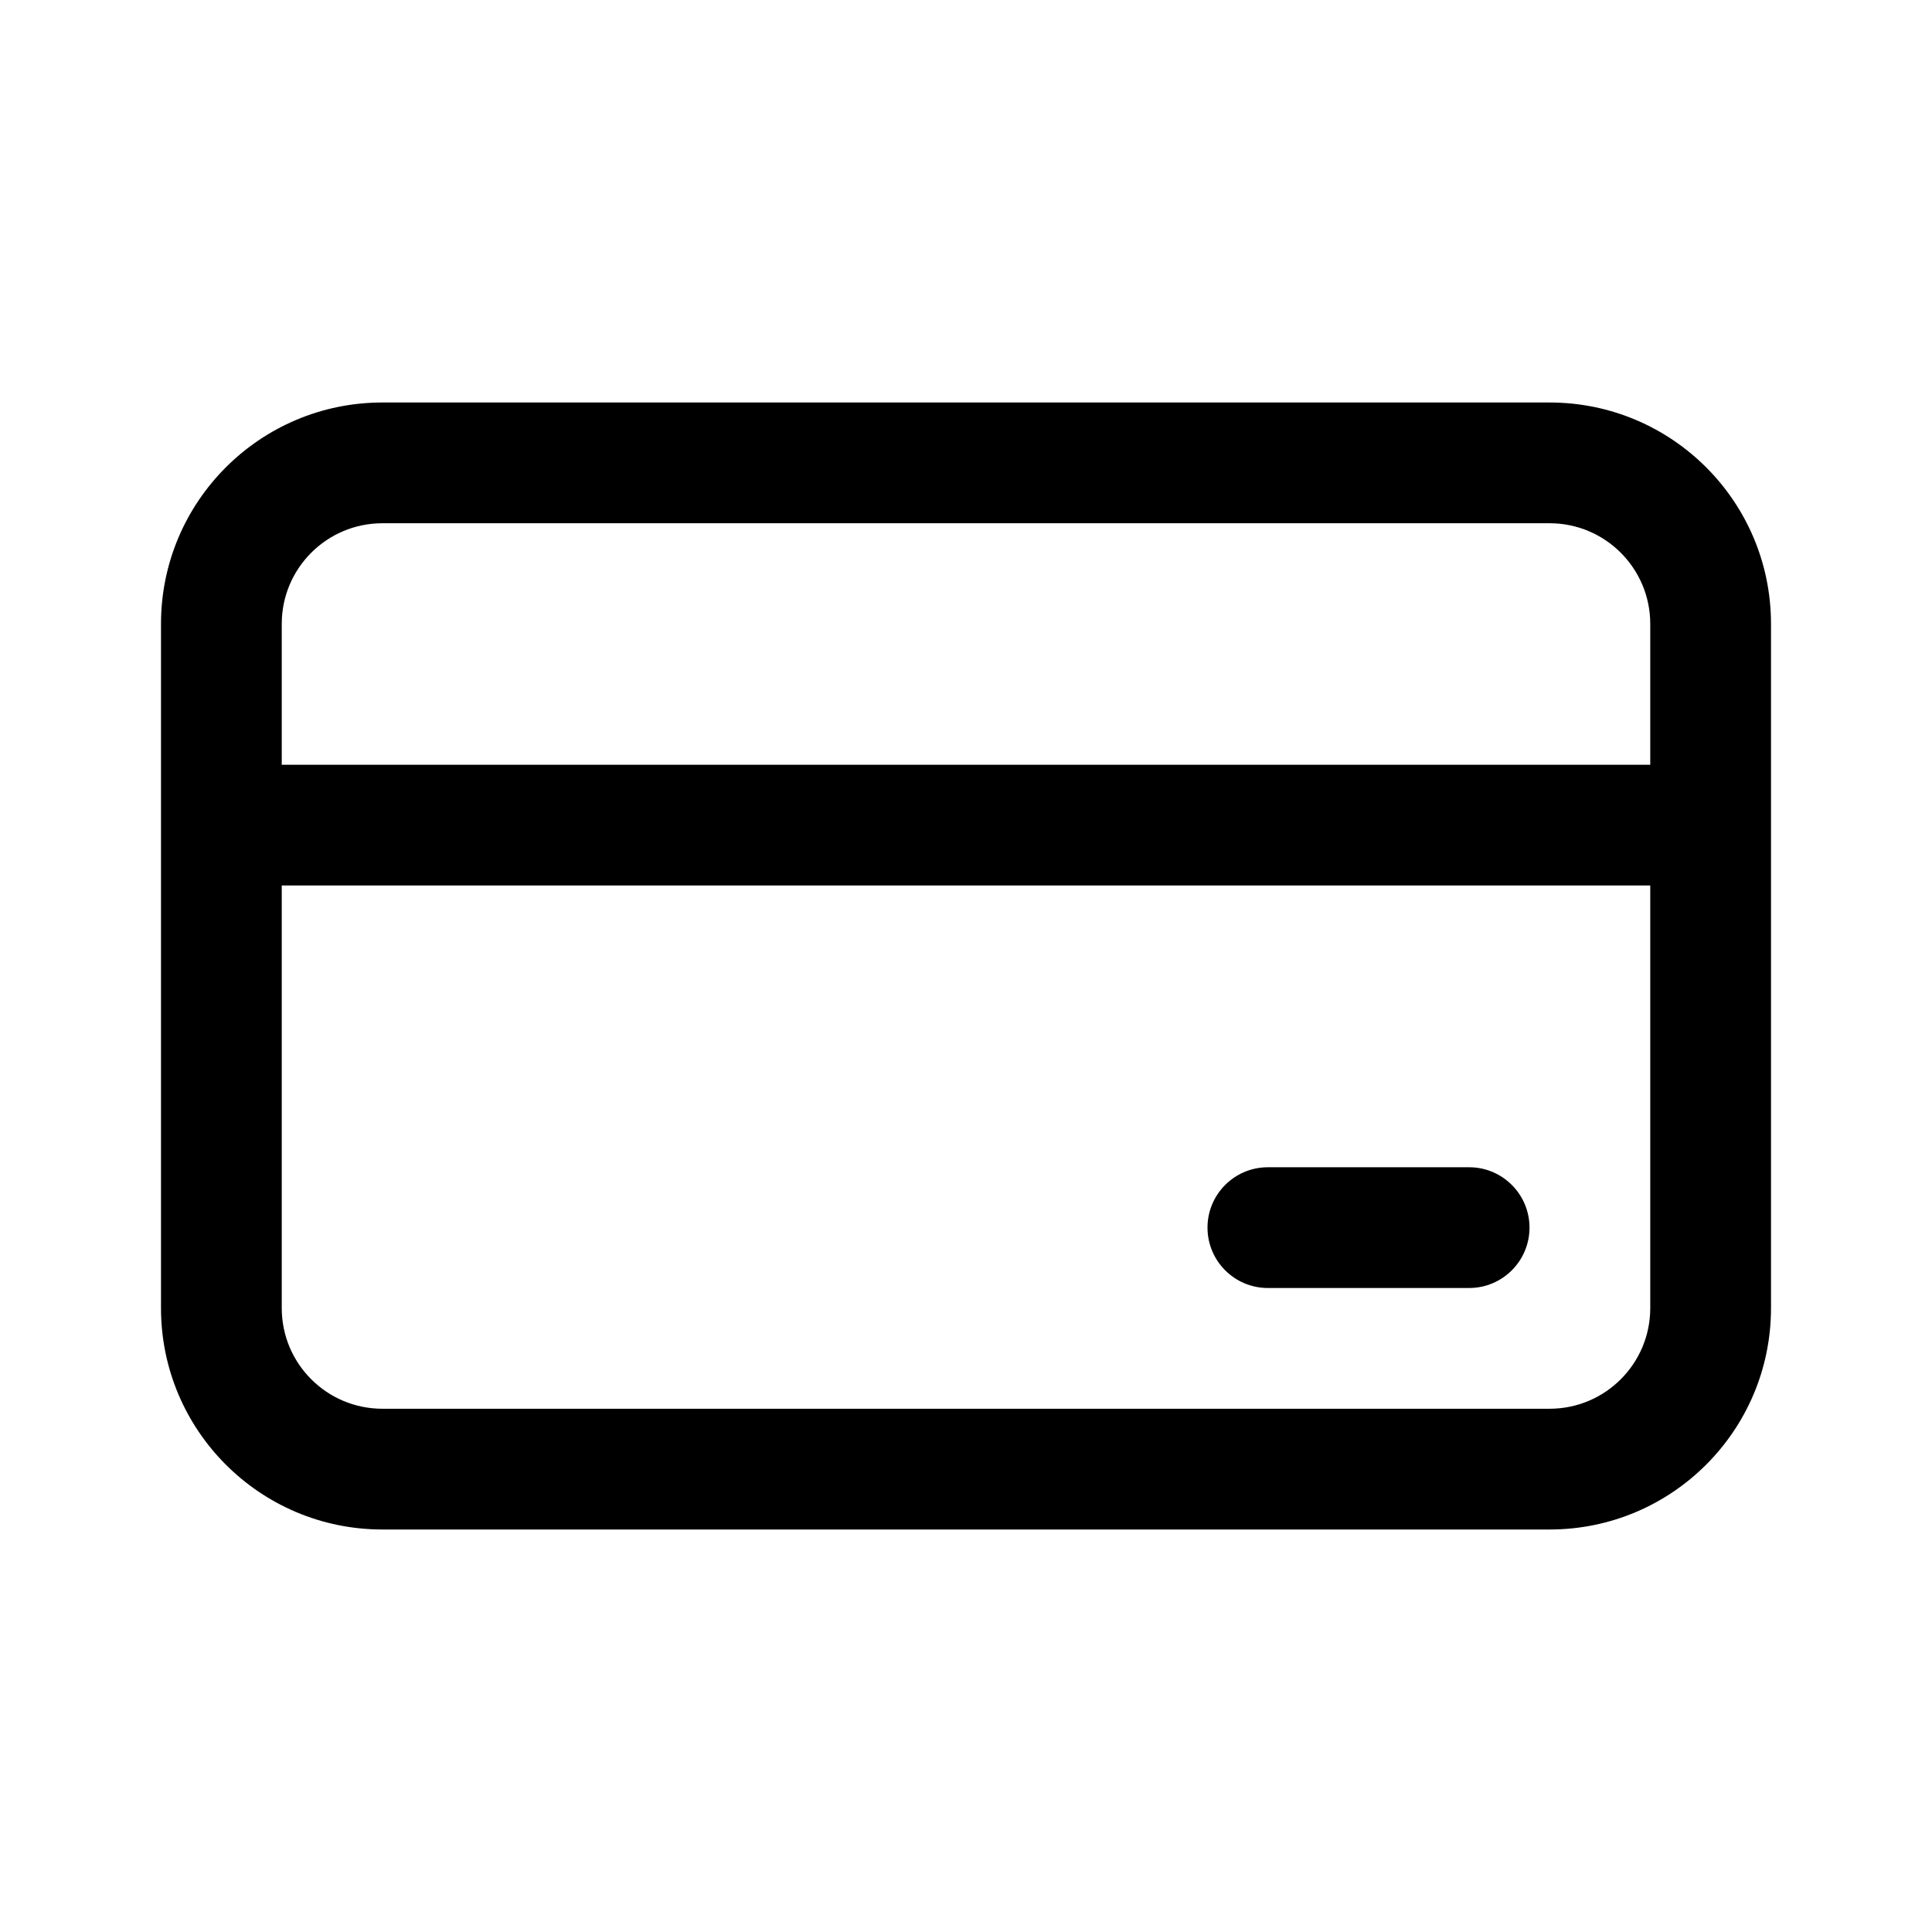
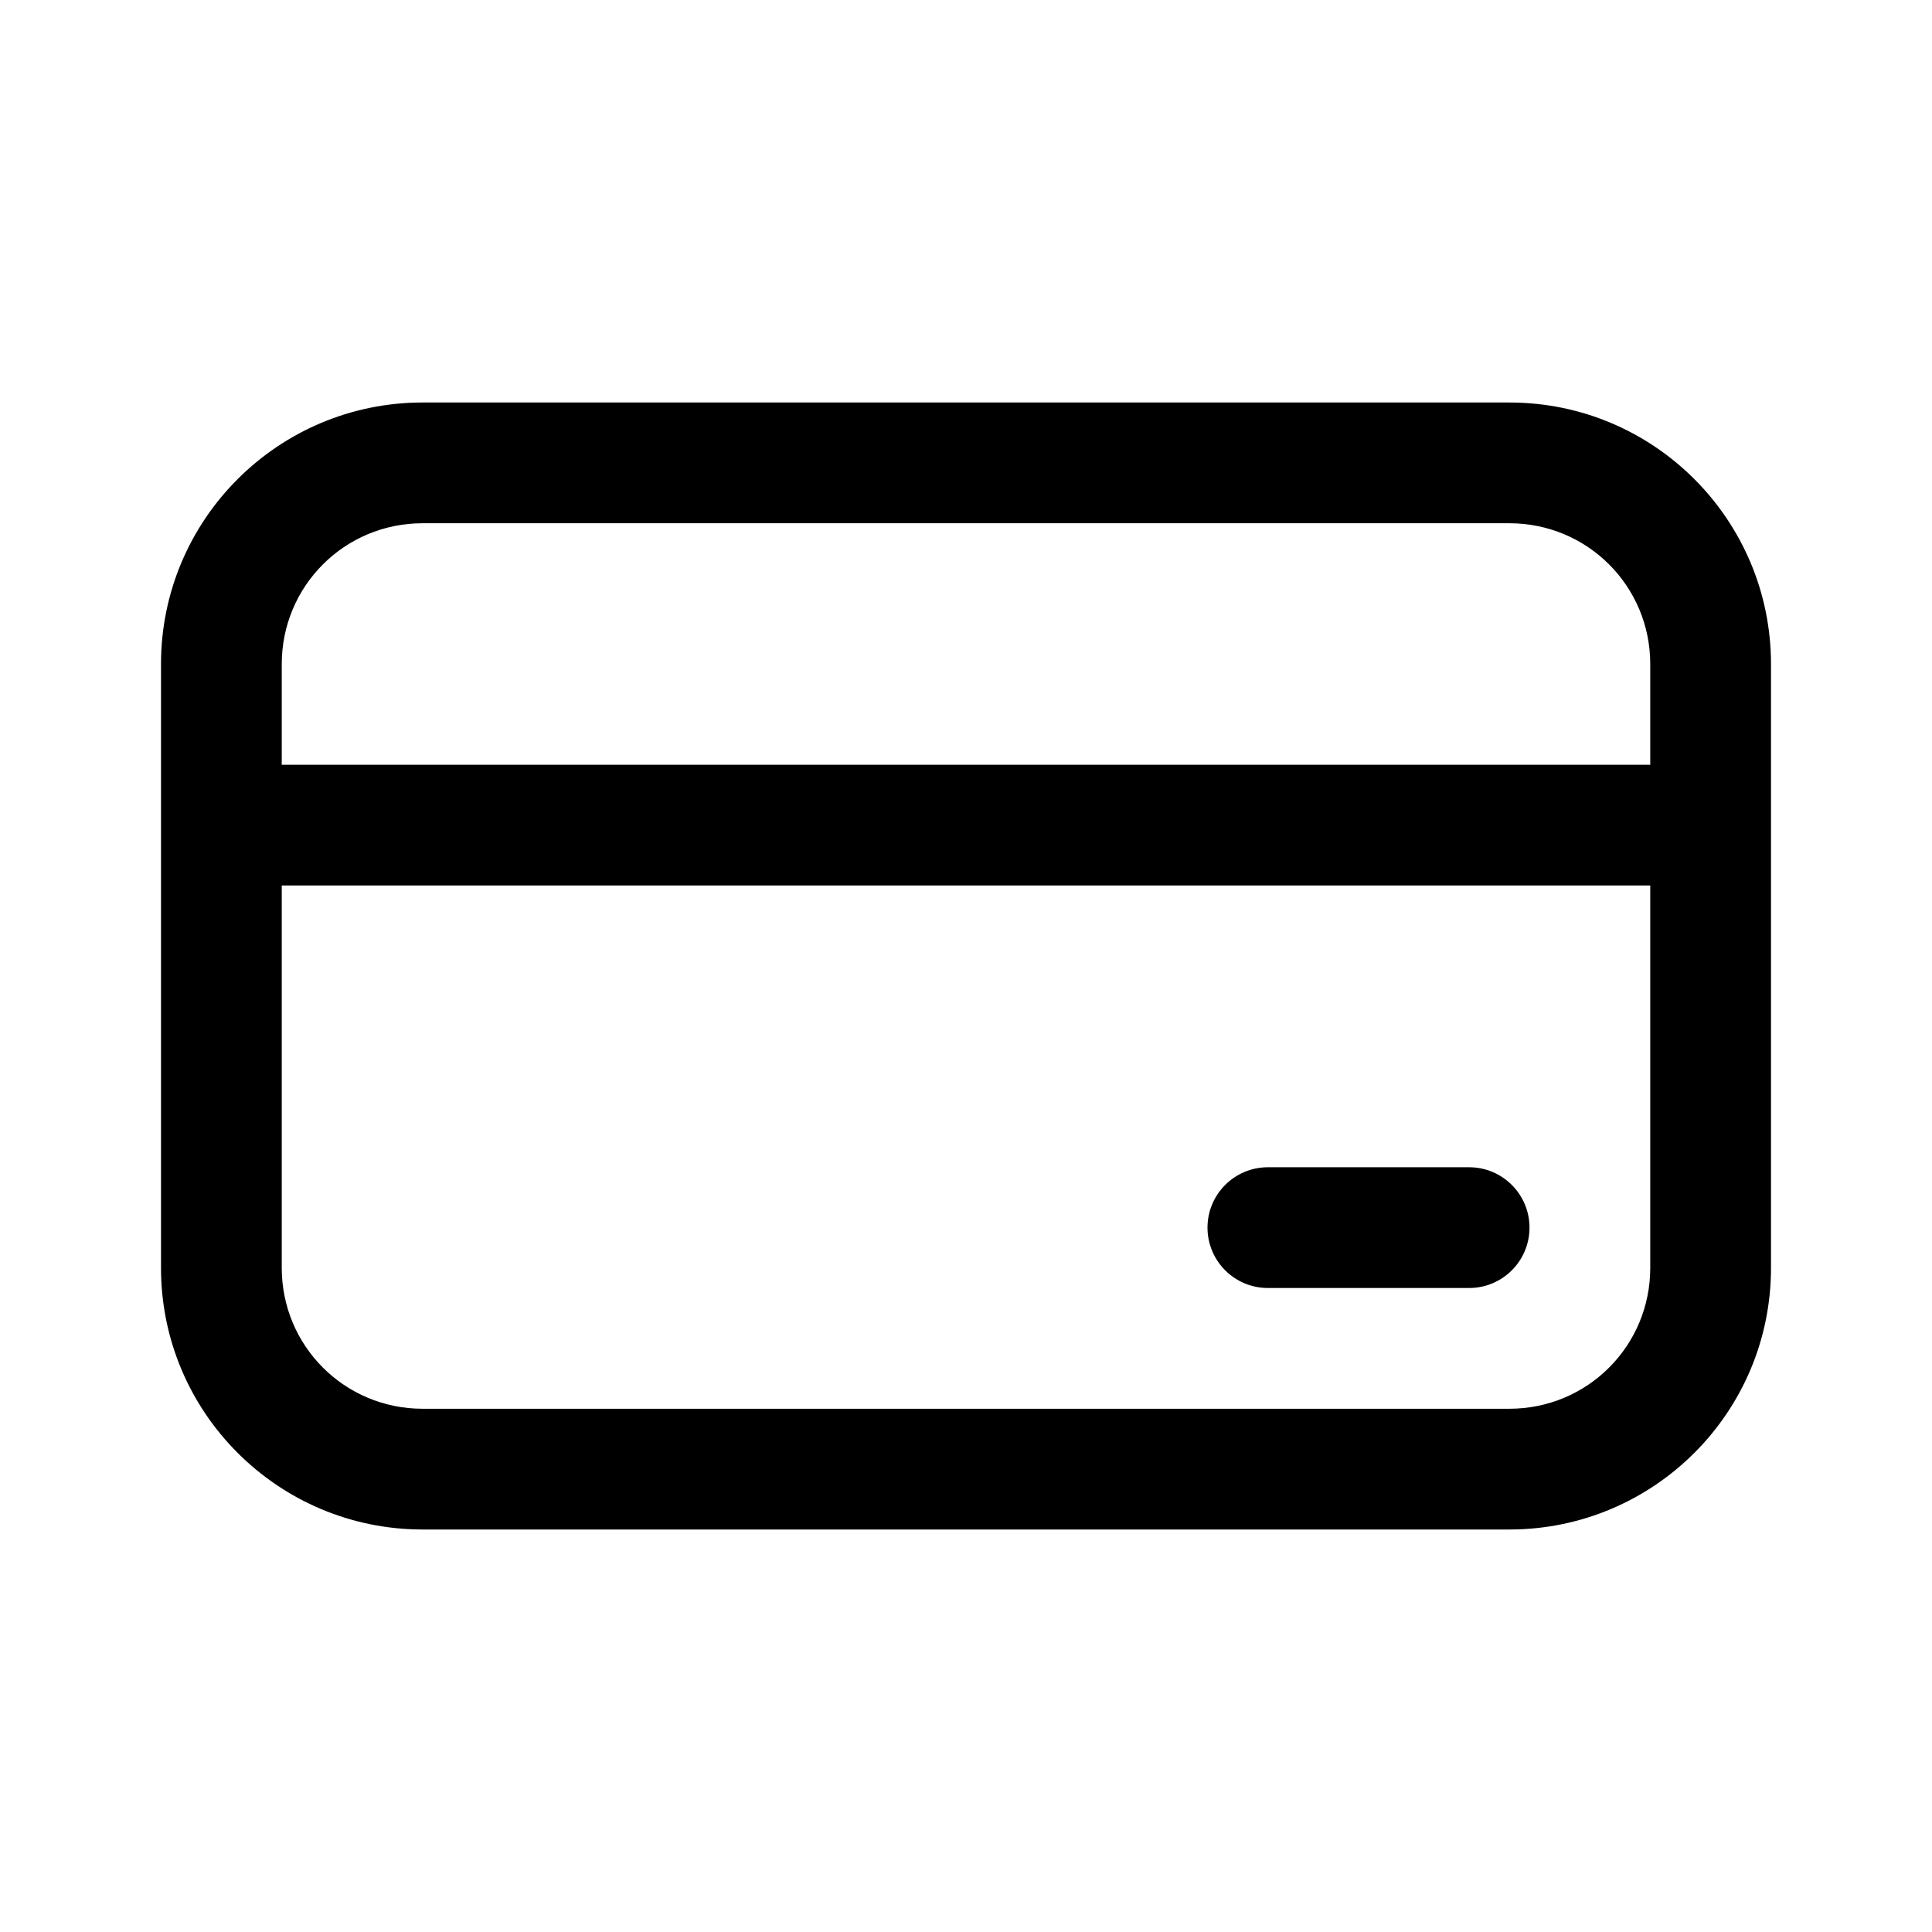
<svg xmlns="http://www.w3.org/2000/svg" width="24" height="24" viewBox="0 0 24 24">
-   <path d="M15.75 14.5a.75.75 0 000 1.5h2.5a.75.75 0 000-1.5h-2.5zM4.75 5A2.75 2.75 0 002 7.75v8.5A2.75 2.75 0 004.75 19h14.5A2.75 2.75 0 0022 16.25v-8.5A2.75 2.75 0 0019.25 5H4.75zM3.5 16.25V11h17v5.25c0 .69-.56 1.25-1.25 1.25H4.75c-.69 0-1.25-.56-1.25-1.25zm0-6.75V7.75c0-.69.56-1.25 1.25-1.25h14.5c.69 0 1.25.56 1.25 1.25V9.5h-17z" />
+   <path d="M15.75 14.5a.75.75 0 000 1.5h2.5a.75.75 0 000-1.5h-2.5zM2 8.25C2 6.45 3.46 5 5.25 5h13.5C20.55 5 22 6.46 22 8.25v7.5c0 1.8-1.46 3.25-3.25 3.25H5.25A3.25 3.25 0 012 15.75v-7.5zM20.5 9.5V8.25c0-.97-.78-1.75-1.75-1.75H5.25c-.97 0-1.75.78-1.75 1.75V9.5h17zM3.5 11v4.75c0 .97.78 1.75 1.75 1.75h13.5c.97 0 1.75-.78 1.75-1.75V11h-17z" />
</svg>
